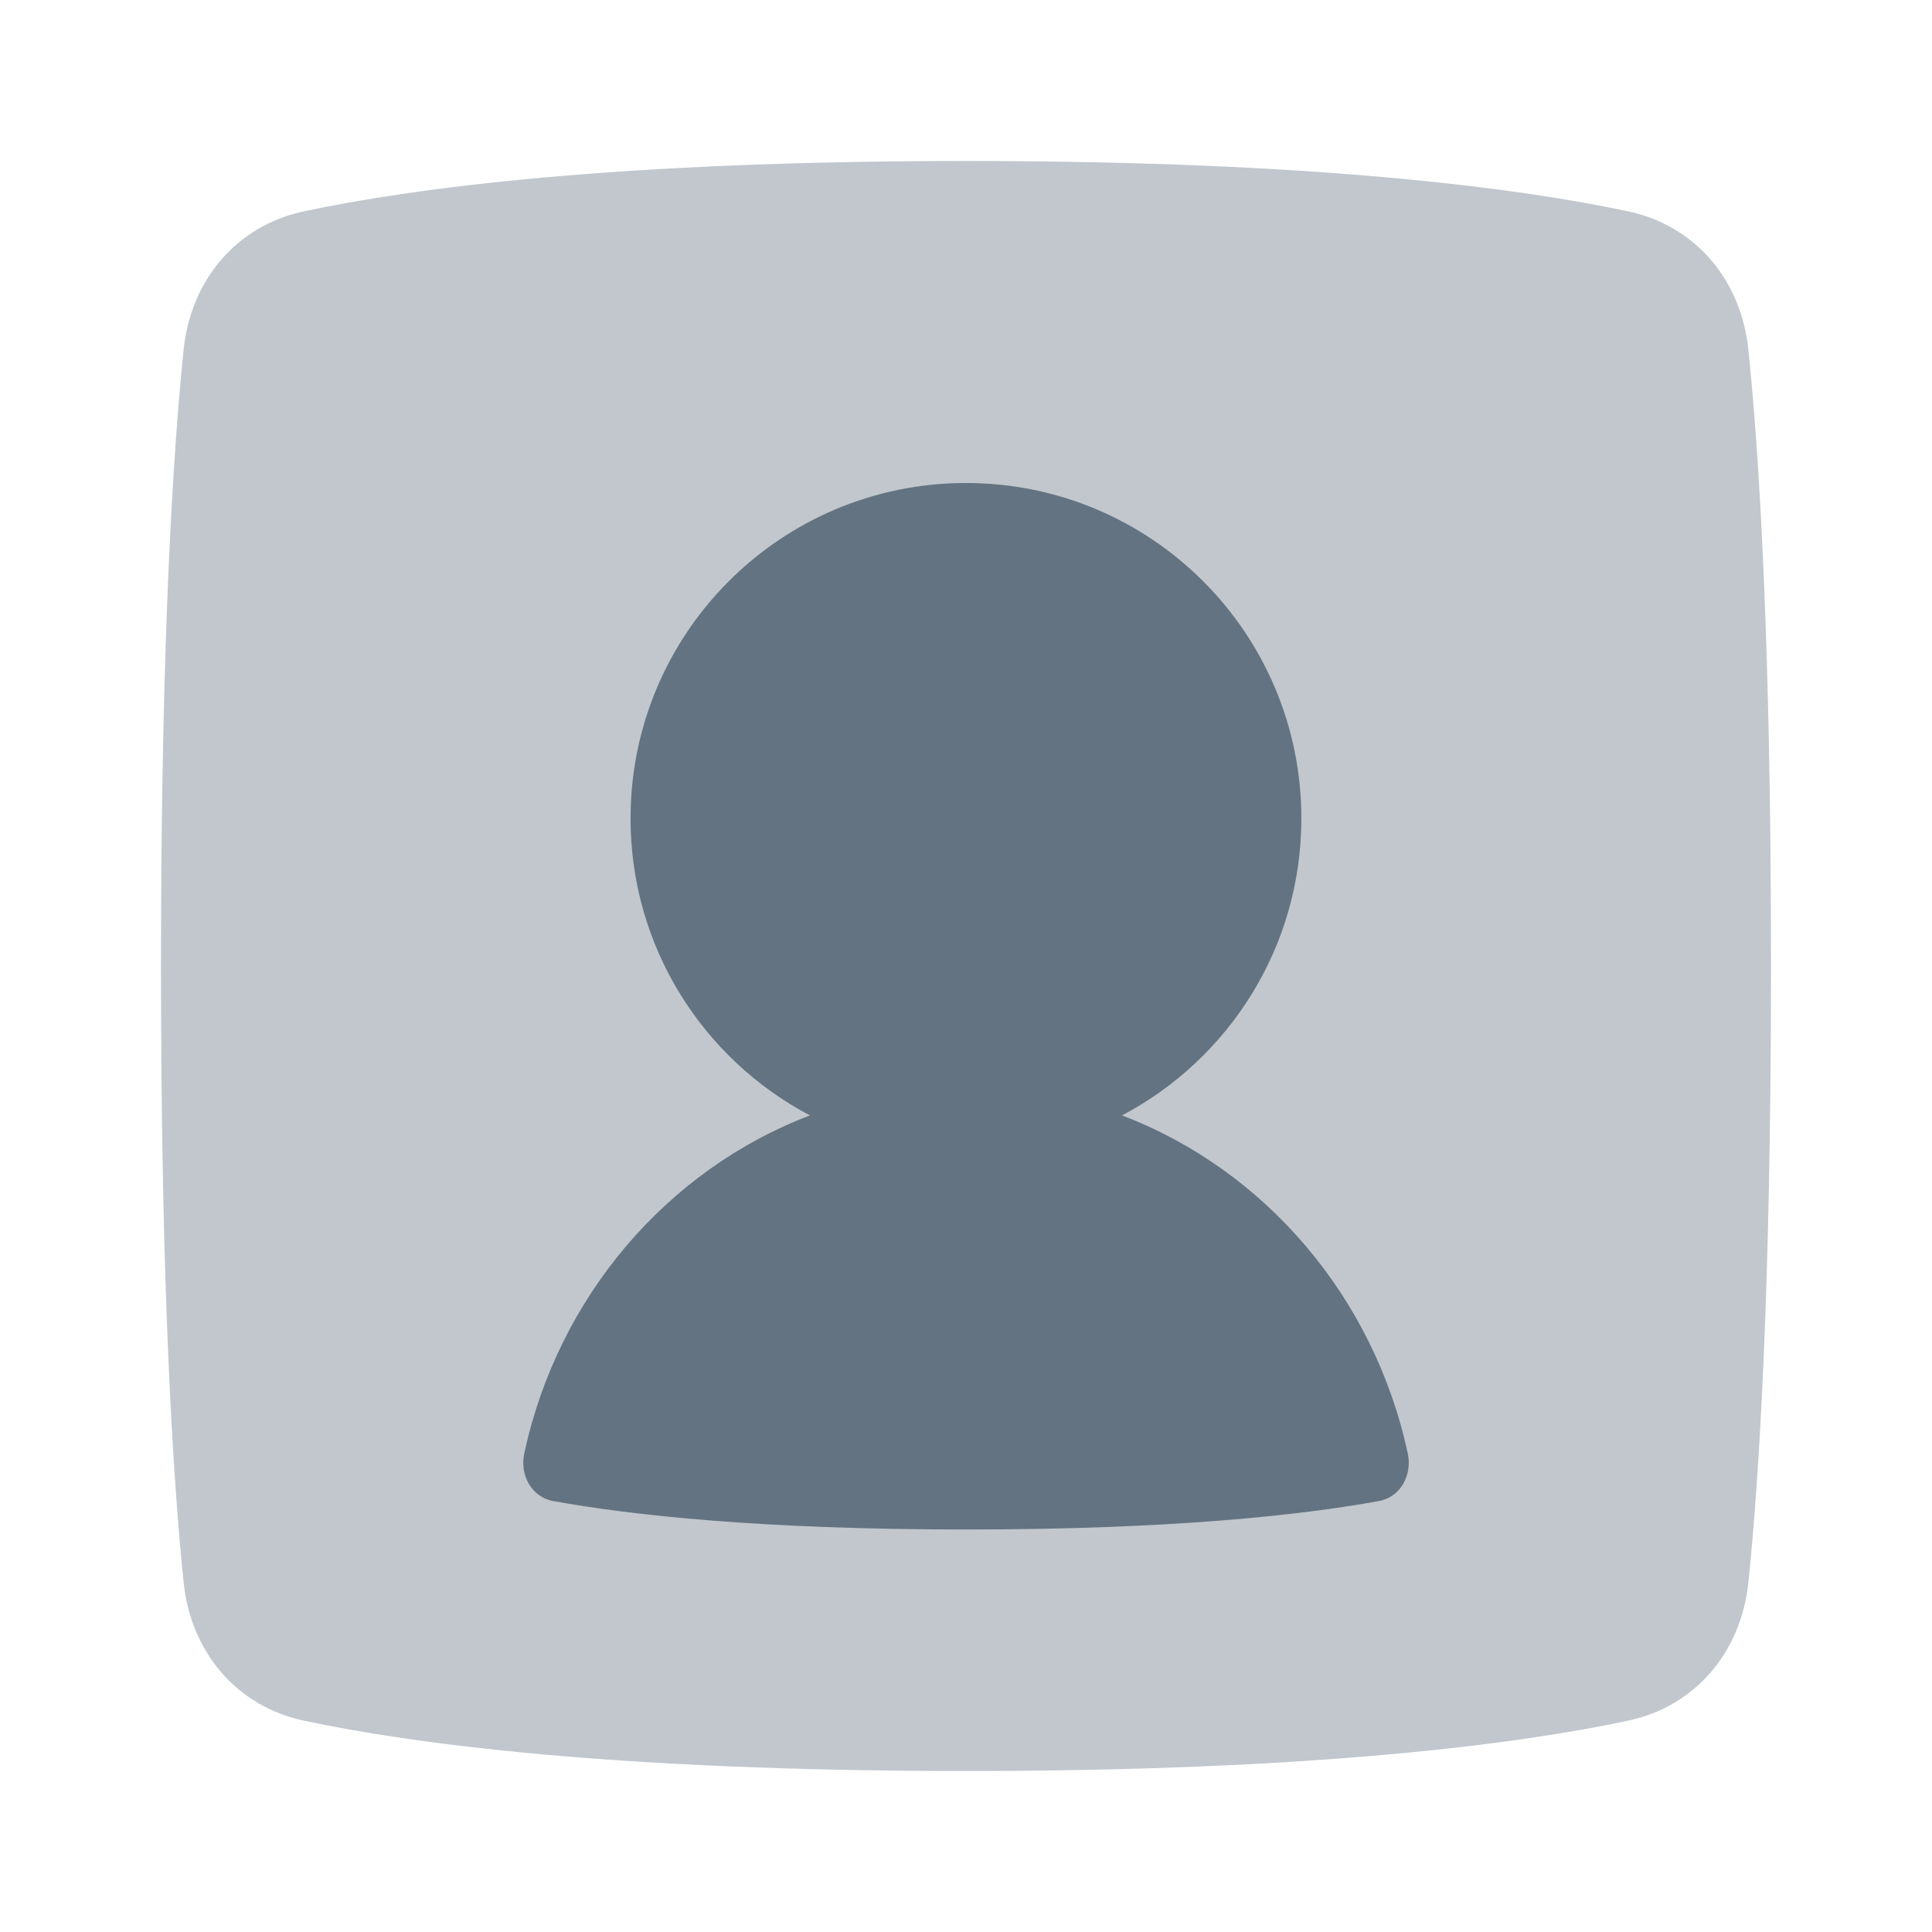
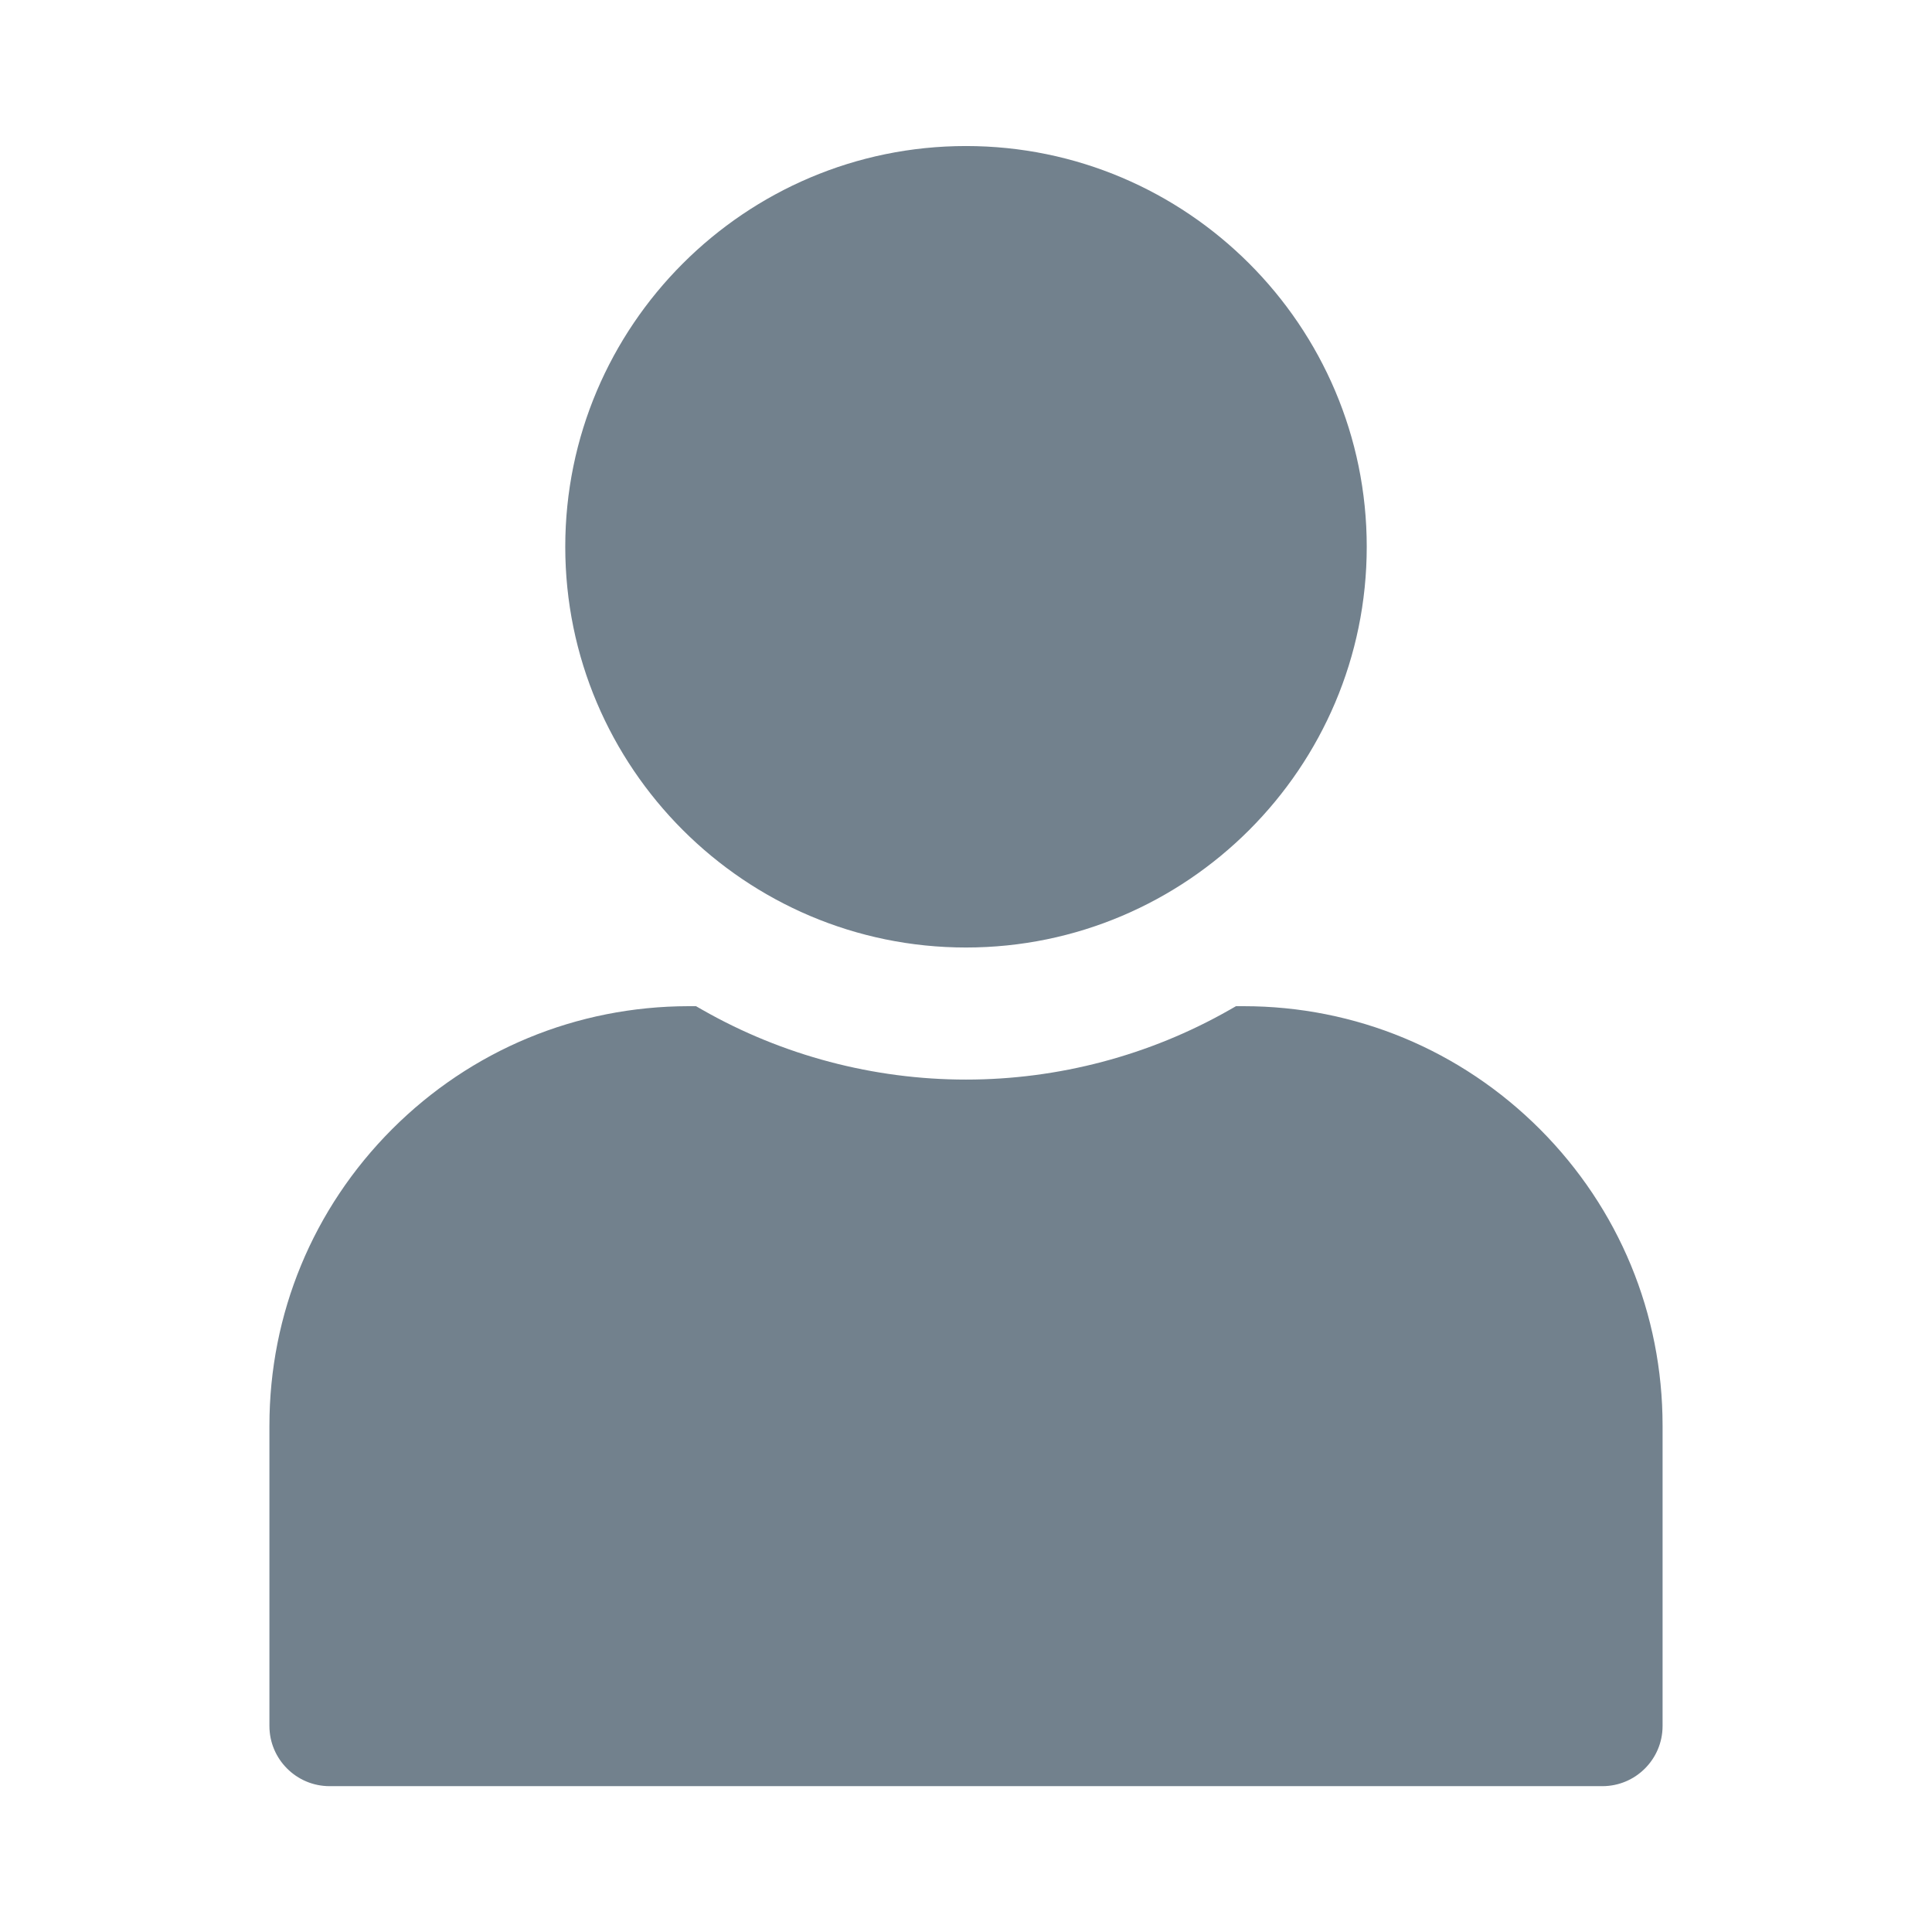
- <svg xmlns="http://www.w3.org/2000/svg" width="24" height="24" viewBox="0 0 24 24" fill="none">
-   <path opacity="0.4" d="M2.281 19.657C2.37 20.516 2.933 21.196 3.777 21.375C5.109 21.659 7.622 22 12 22C16.378 22 18.89 21.659 20.223 21.375C21.067 21.196 21.63 20.516 21.719 19.657C21.851 18.384 22 16.047 22 12C22 7.953 21.851 5.616 21.719 4.343C21.63 3.484 21.067 2.804 20.223 2.625C18.89 2.341 16.378 2 12 2C7.622 2 5.109 2.341 3.777 2.625C2.933 2.804 2.37 3.484 2.281 4.343C2.15 5.616 2 7.953 2 12C2 16.047 2.15 18.384 2.281 19.657Z" fill="#637381" />
-   <path d="M13.938 13.856C15.263 13.158 16.166 11.768 16.166 10.167C16.166 7.865 14.301 6 12 6C9.698 6 7.833 7.865 7.833 10.167C7.833 11.768 8.736 13.158 10.061 13.856C8.287 14.532 6.932 16.109 6.513 18.053C6.454 18.322 6.602 18.598 6.873 18.647C7.846 18.823 9.456 19 12.001 19C14.545 19 16.155 18.823 17.128 18.647C17.398 18.598 17.545 18.323 17.488 18.055C17.069 16.11 15.713 14.532 13.938 13.856Z" fill="#637381" />
+ <svg xmlns="http://www.w3.org/2000/svg" viewBox="0 0 1024 1024" id="User">
+   <path opacity="0.9" d="M299.6 289.8c0-117.1 95.3-212.4 212.4-212.4 117.1 0 212.4 95.3 212.4 212.4 0 117.1-95.3 212.4-212.4 212.4-117.1 0-212.4-95.3-212.4-212.4zm581.6 465.8v159.2c0 17.6-14.3 31.9-31.9 31.9H174.7c-17.6 0-31.9-14.3-31.9-31.9V755.6c0-59.3 23.1-115.1 65-157.1 42-42 97.7-65.1 157.1-65.2h4l3.5 2c42.3 24.1 90.6 36.9 139.6 36.9s97.3-12.8 139.6-36.9l3.5-2h4c59.3 0 115.1 23.2 157.1 65.2 41.9 42 65 97.8 65 157.1z" fill="#637381" class="color000000 svgShape">
+ 
+     </path>
</svg>
